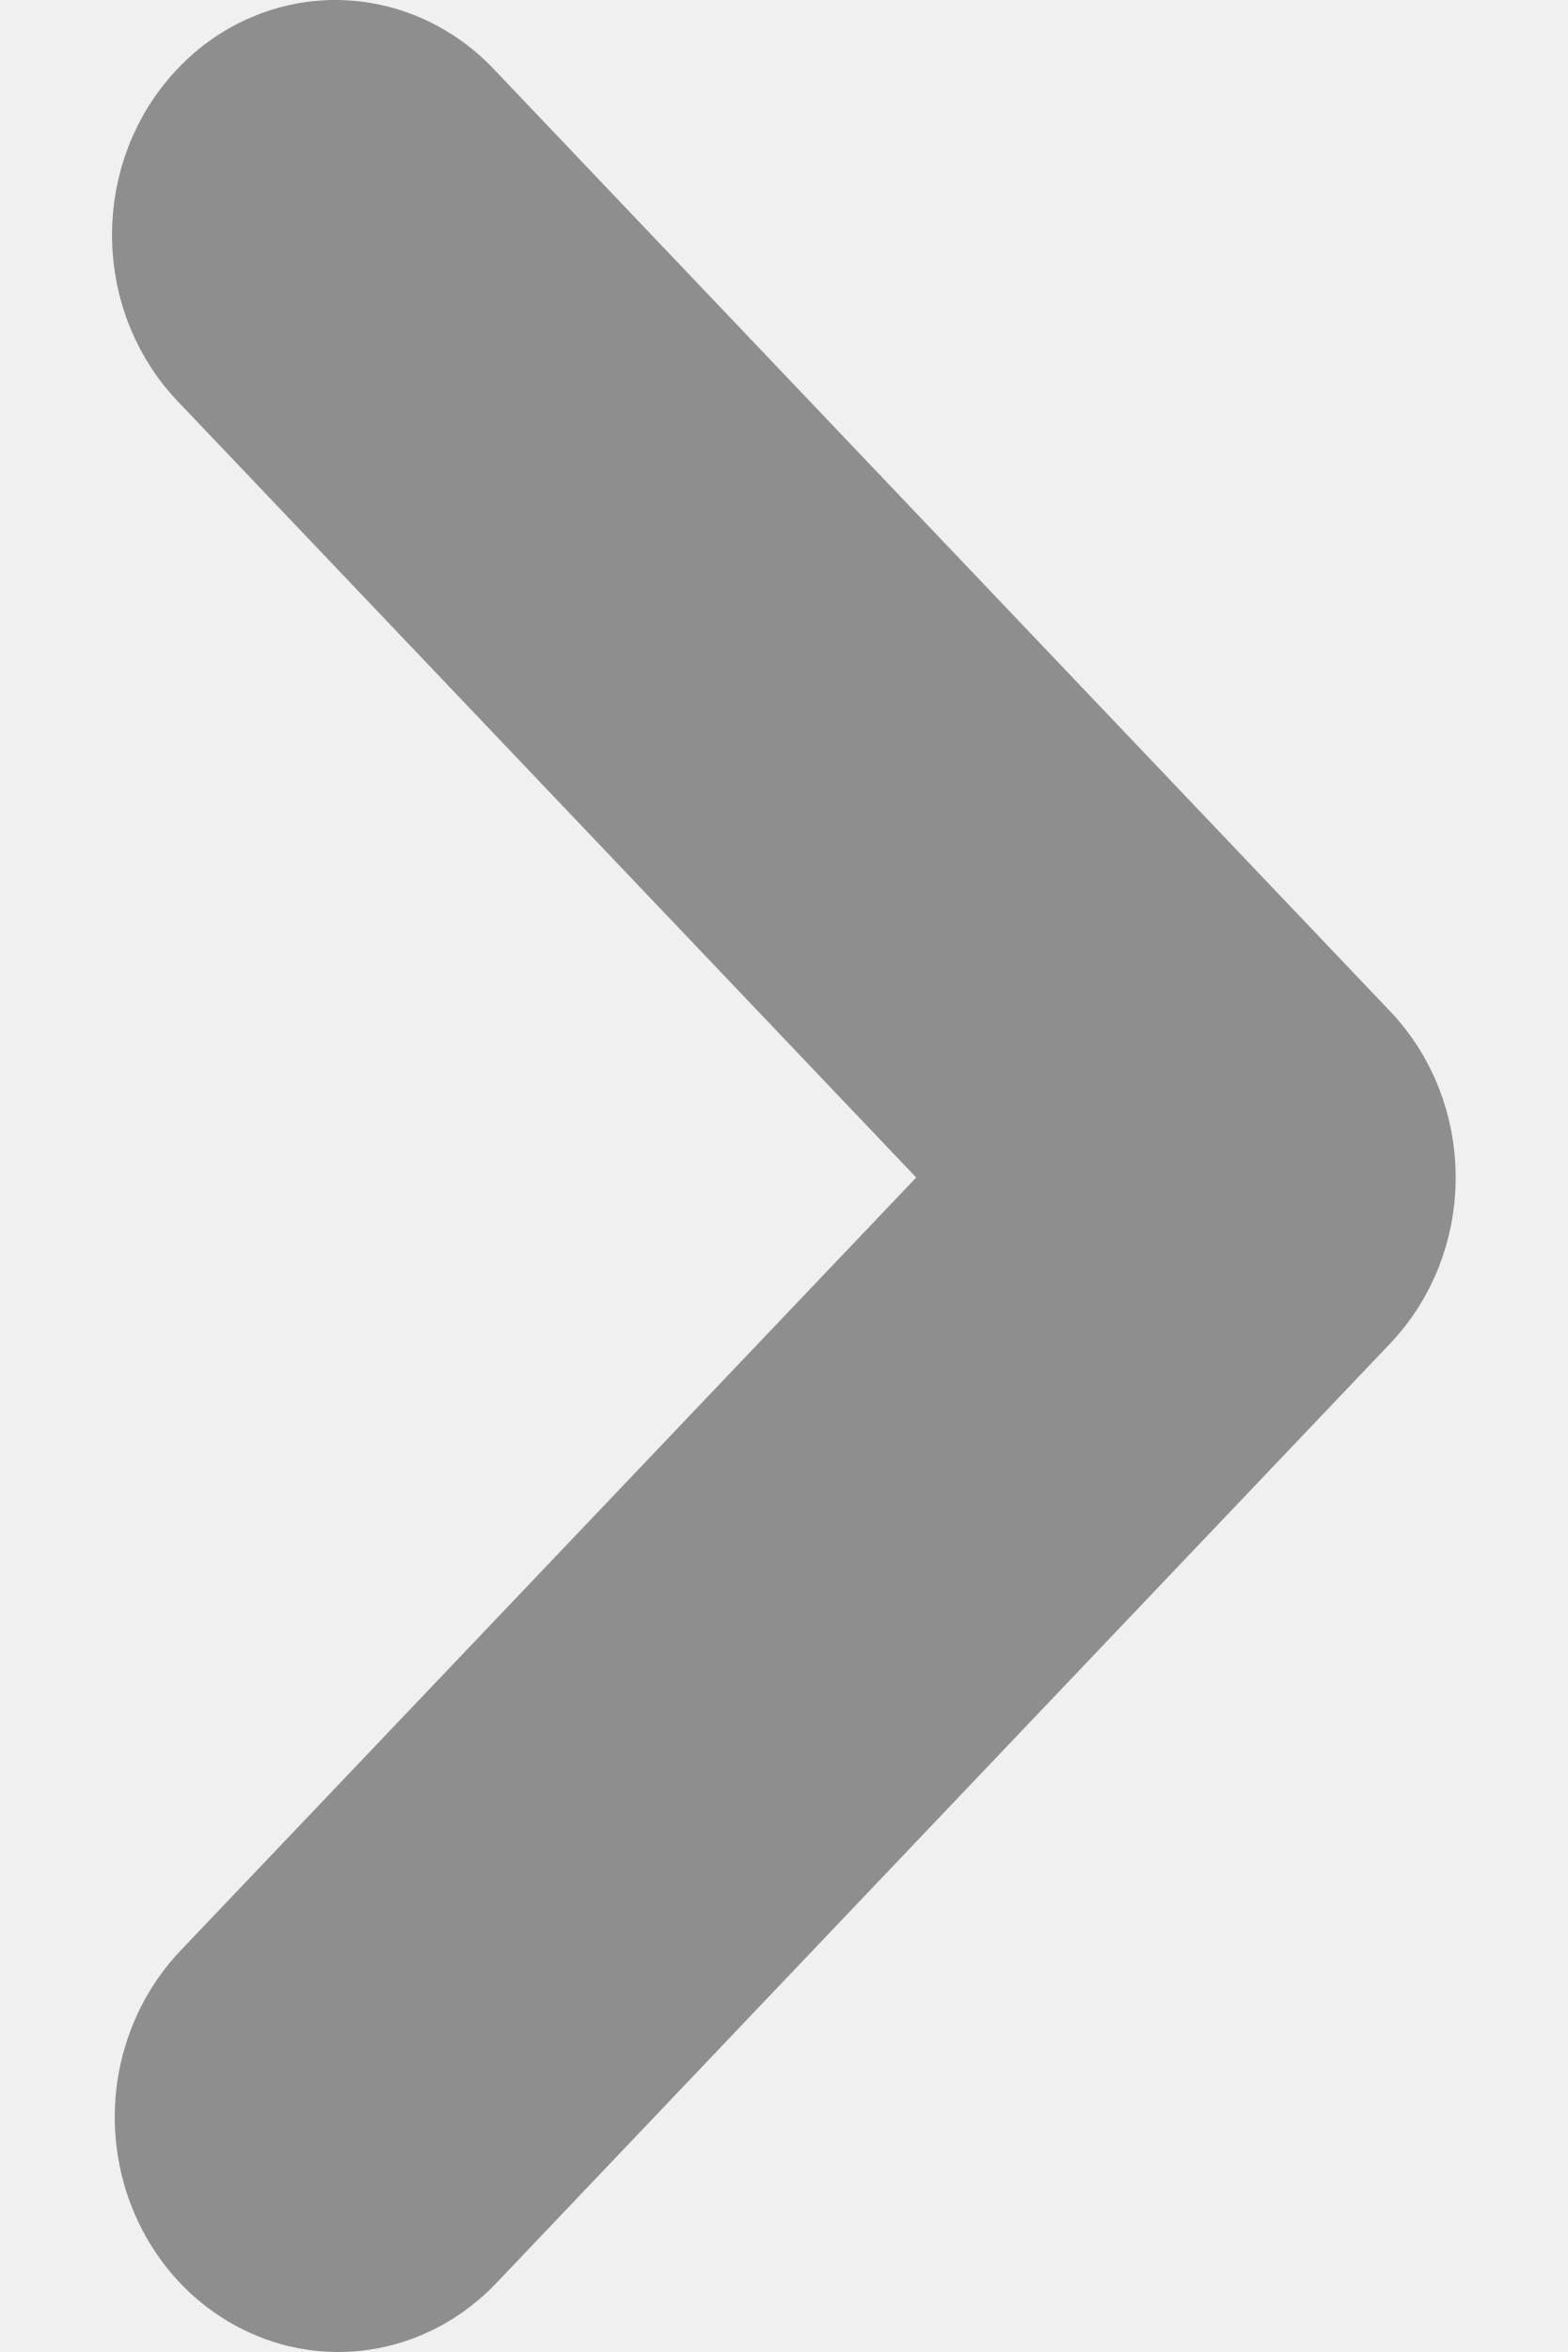
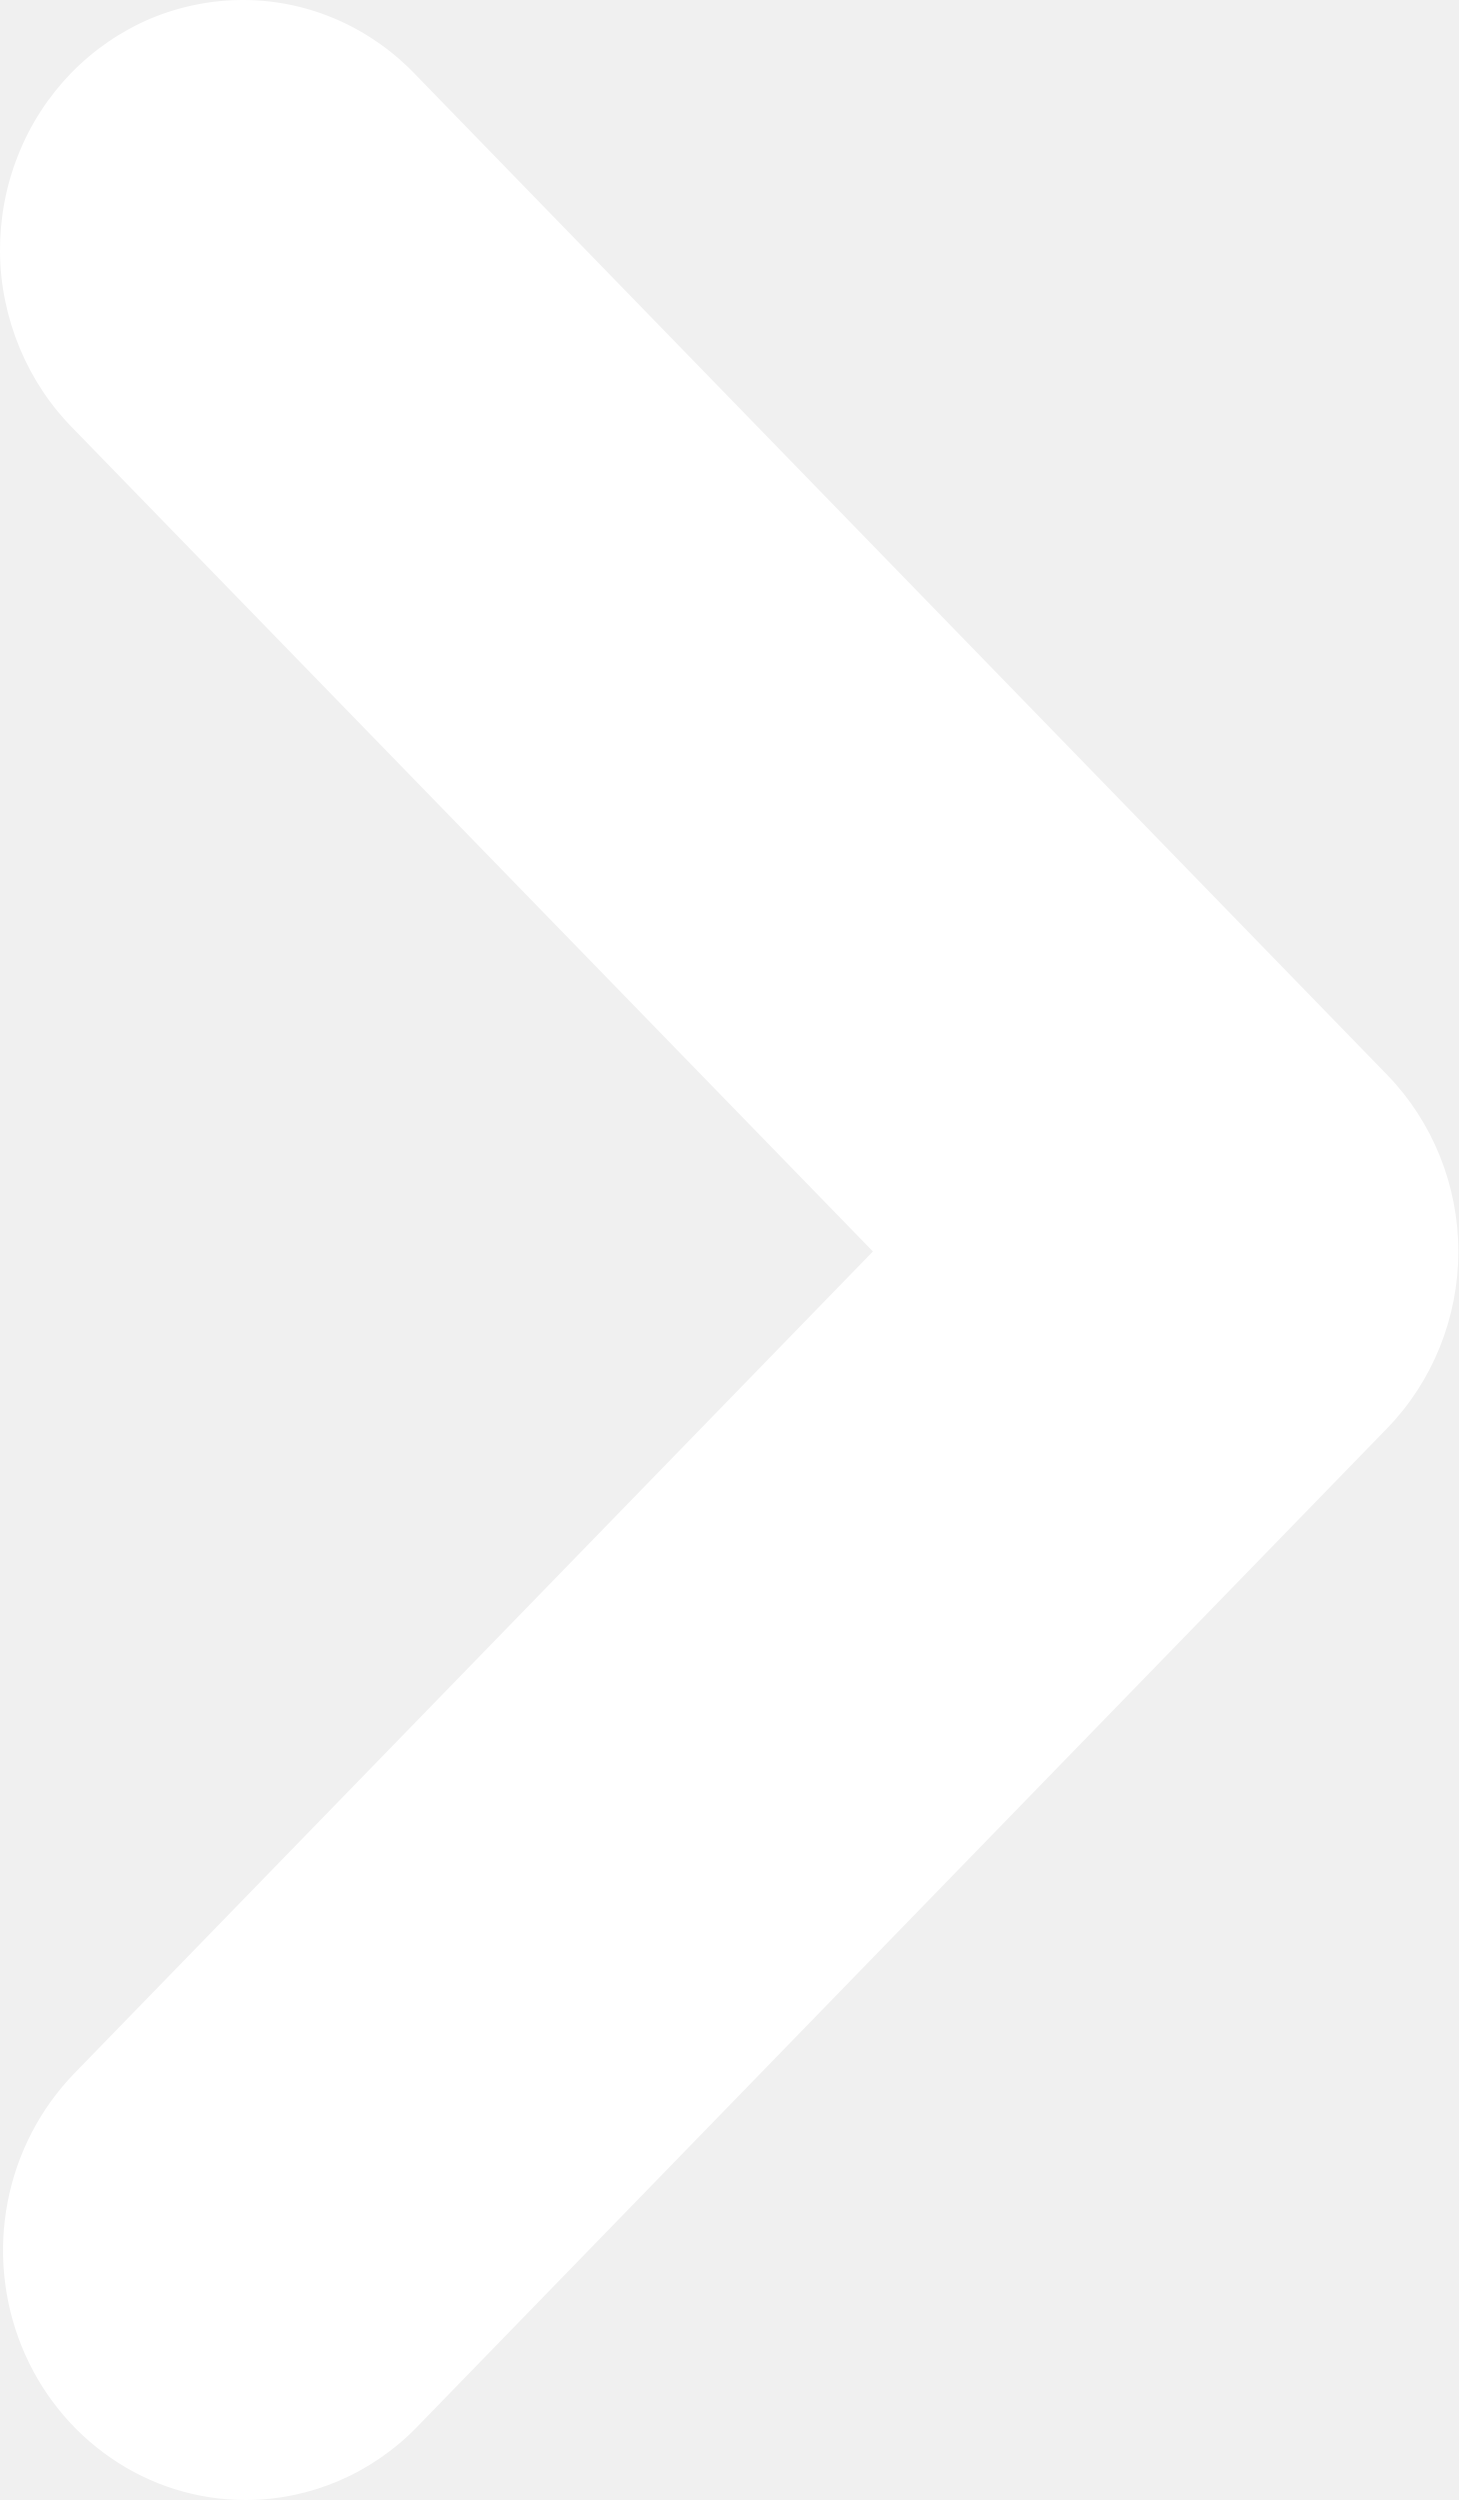
- <svg xmlns="http://www.w3.org/2000/svg" width="8" height="12" viewBox="0 0 8 14" fill="none">
-   <path d="M1.347 14C1.084 14 0.827 13.918 0.608 13.764C0.389 13.611 0.219 13.392 0.118 13.137C0.017 12.881 -0.009 12.6 0.042 12.329C0.094 12.058 0.22 11.809 0.406 11.613L4.788 7.009L0.406 2.404C0.279 2.275 0.178 2.121 0.108 1.95C0.038 1.78 0.002 1.596 5.02398e-05 1.41C-0.001 1.225 0.032 1.041 0.099 0.869C0.166 0.697 0.265 0.541 0.39 0.41C0.515 0.278 0.663 0.174 0.827 0.104C0.99 0.034 1.166 -0.002 1.342 5.2795e-05C1.519 0.002 1.694 0.04 1.856 0.114C2.018 0.187 2.165 0.293 2.288 0.427L7.61 6.02C7.86 6.282 8 6.638 8 7.009C8 7.379 7.86 7.735 7.61 7.997L2.288 13.59C2.038 13.853 1.7 14 1.347 14Z" fill="#8E8E8E" />
+ <svg xmlns="http://www.w3.org/2000/svg" width="7" height="12" viewBox="0 0 7 12" fill="none">
+   <path d="M1.179 12C0.948 12 0.723 11.93 0.532 11.798C0.34 11.666 0.191 11.479 0.103 11.26C0.015 11.041 -0.008 10.8 0.037 10.568C0.082 10.335 0.193 10.122 0.355 9.954L4.19 6.007L0.355 2.061C0.244 1.95 0.156 1.818 0.095 1.672C0.034 1.525 0.001 1.368 4.39599e-05 1.209C-0.001 1.05 0.028 0.892 0.087 0.745C0.145 0.597 0.232 0.464 0.341 0.351C0.45 0.239 0.58 0.15 0.723 0.089C0.867 0.029 1.02 -0.001 1.174 4.52529e-05C1.329 0.001 1.482 0.034 1.624 0.097C1.766 0.16 1.894 0.251 2.002 0.366L6.659 5.16C6.877 5.385 7 5.69 7 6.007C7 6.325 6.877 6.63 6.659 6.855L2.002 11.649C1.784 11.874 1.487 12 1.179 12Z" fill="white" />
</svg>
